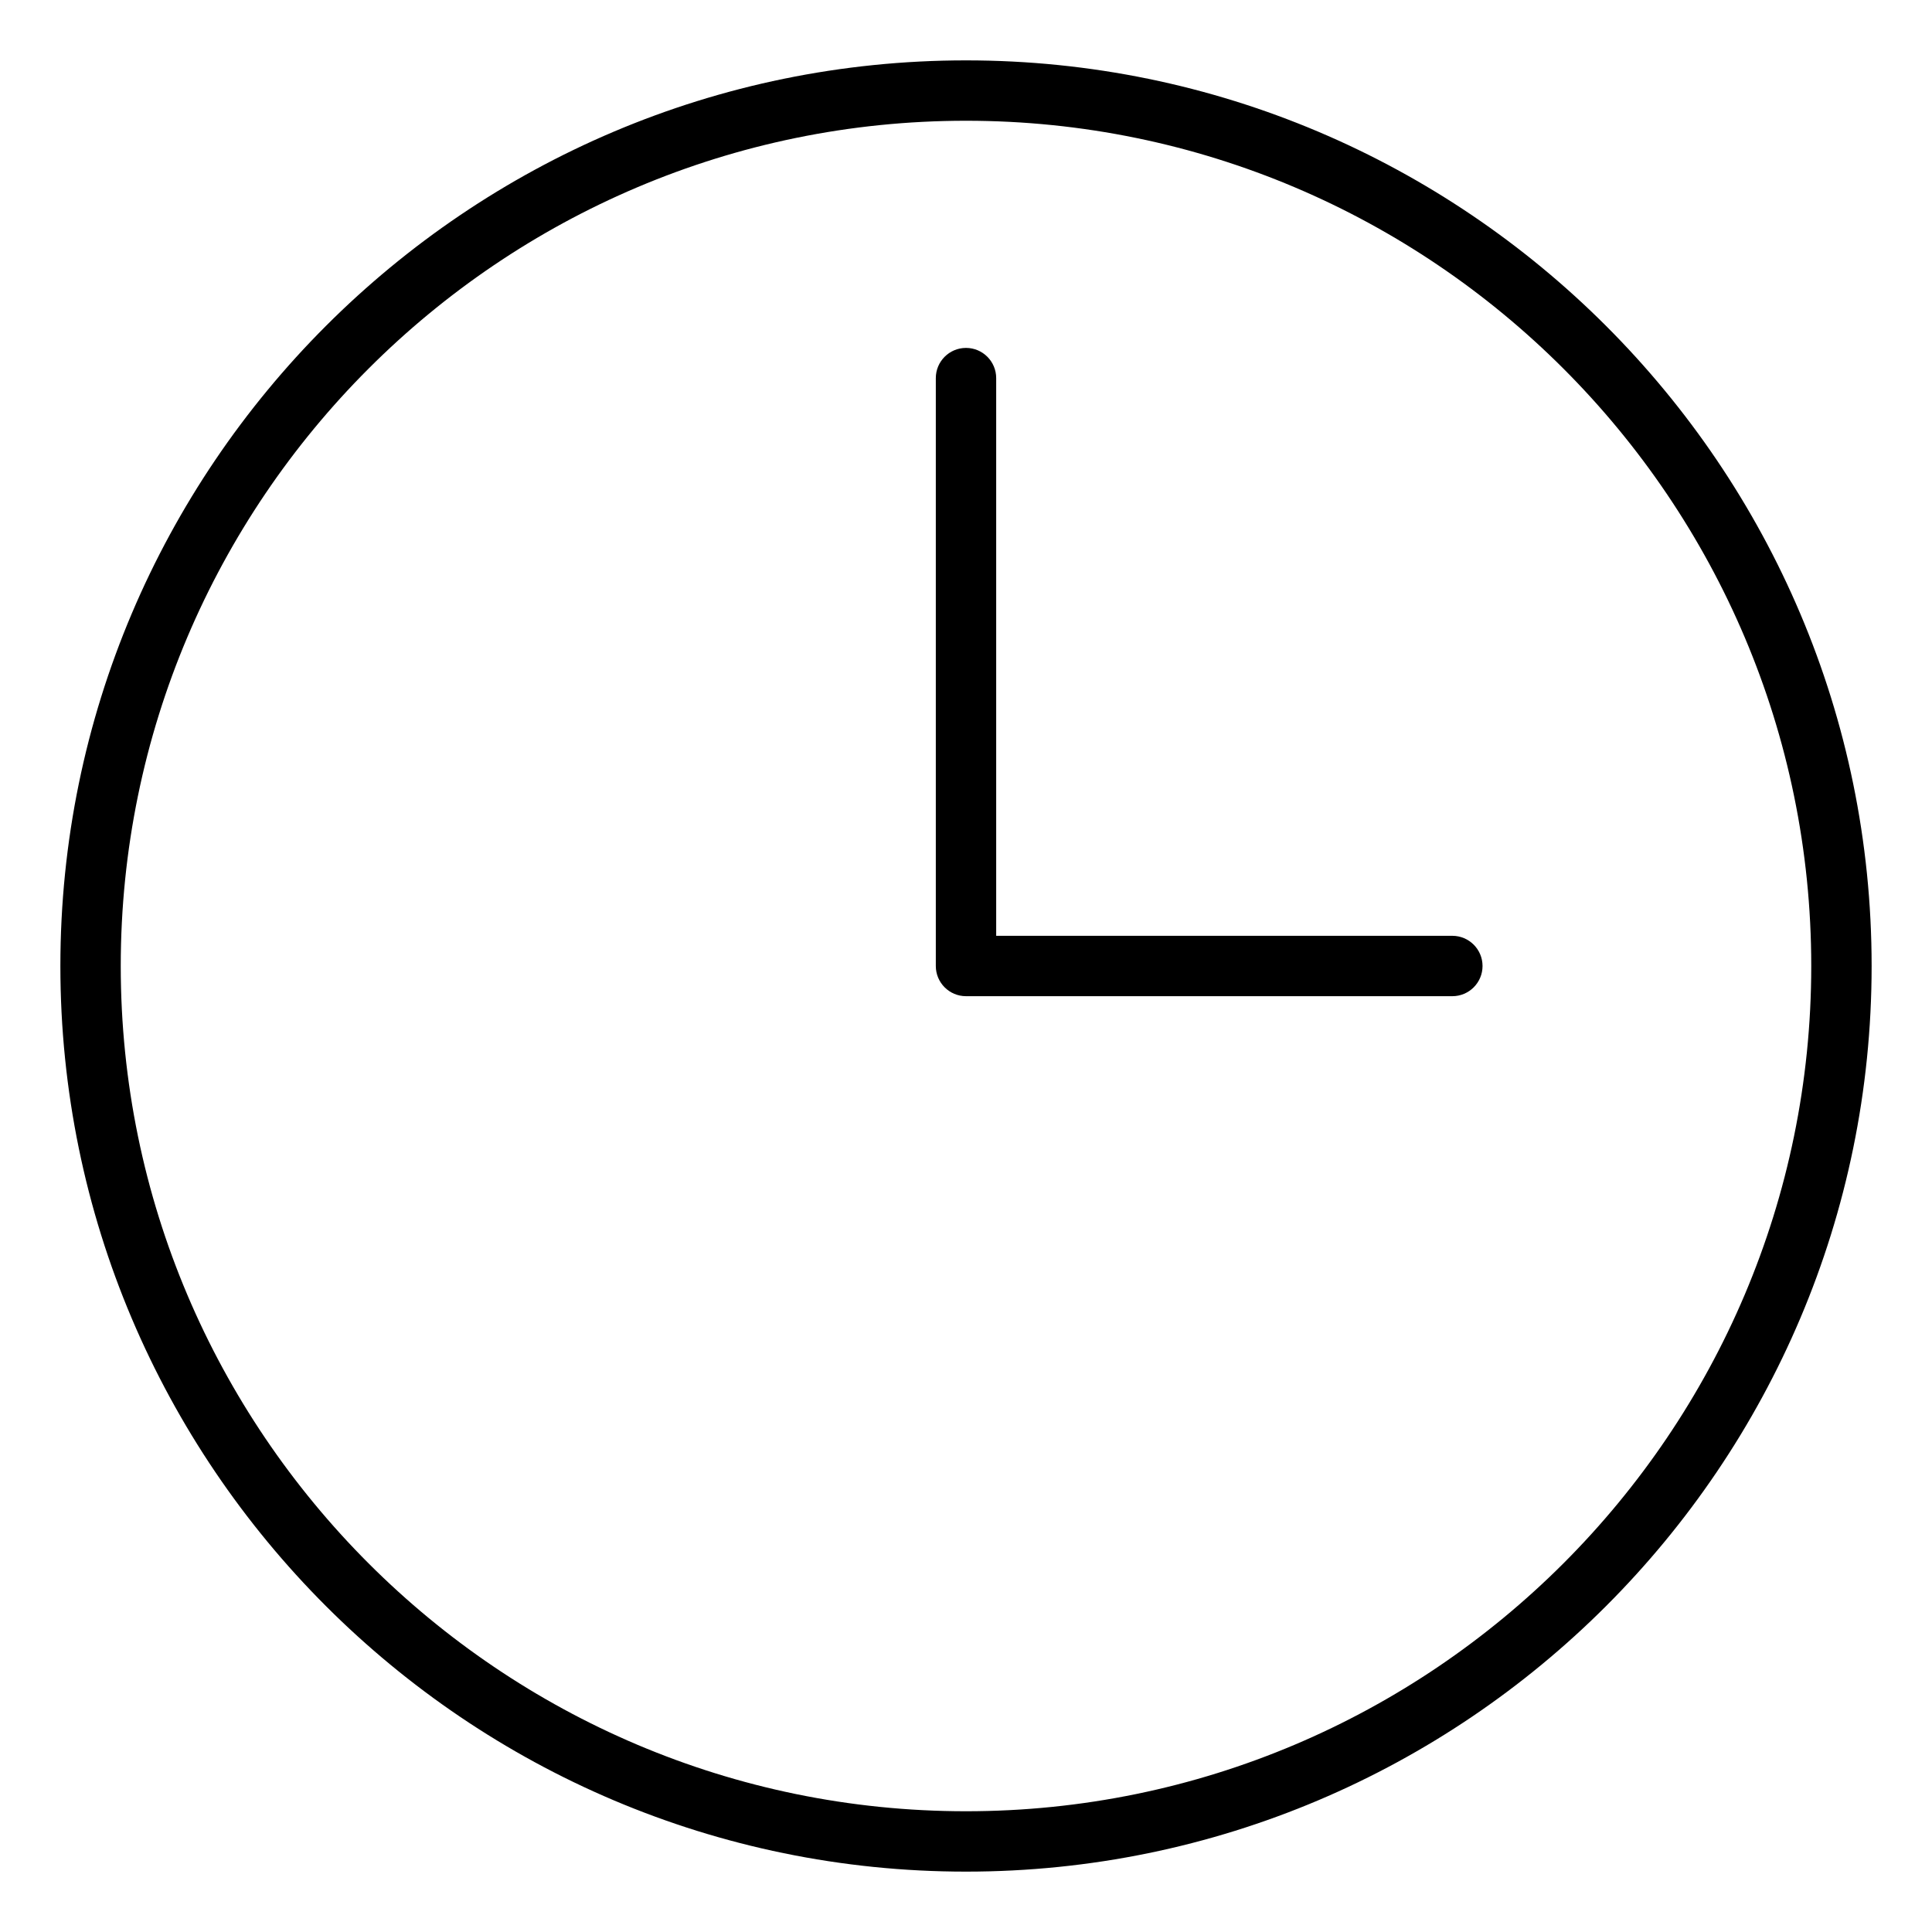
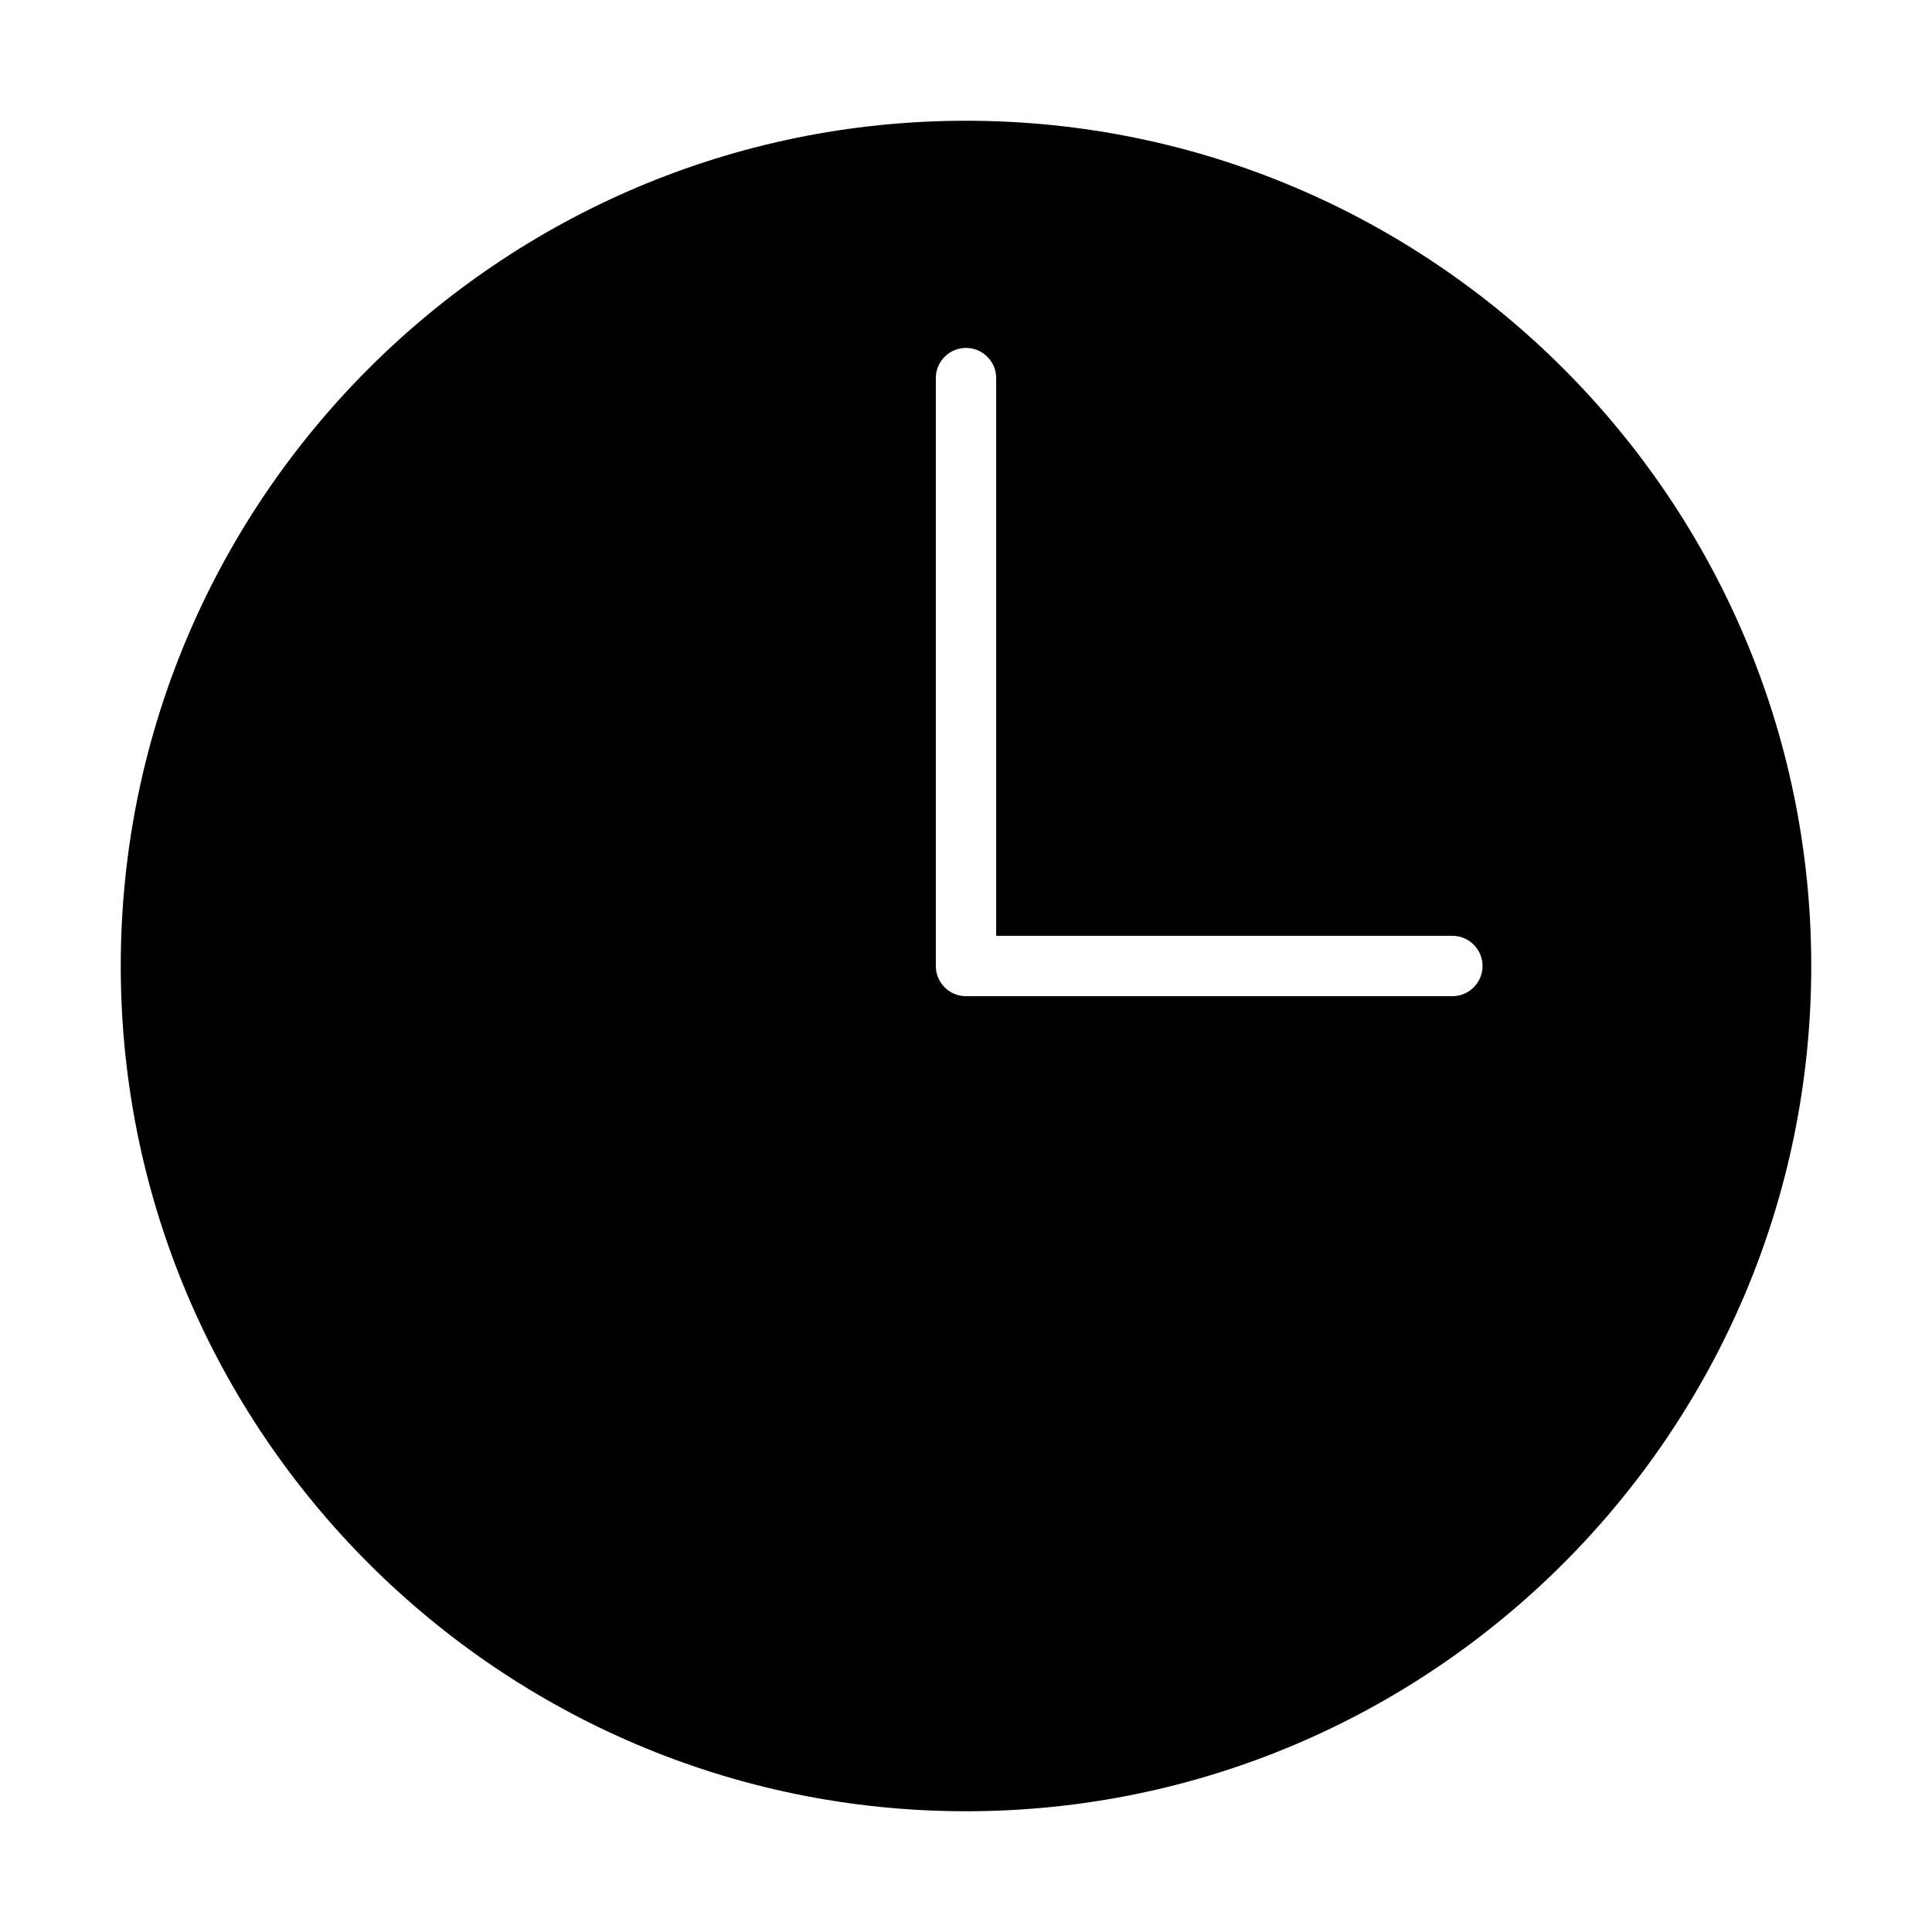
<svg xmlns="http://www.w3.org/2000/svg" data-name="Layer 1" viewBox="0 0 64 64" x="0px" y="0px">
-   <path d="M32,2C15.458,2,2,15.458,2,32s13.458,30,30,30,30-13.458,30-30S48.542,2,32,2Zm0,58c-15.439,0-28-12.561-28-28S16.561,4,32,4s28,12.561,28,28-12.561,28-28,28Z" />
-   <path d="M48.111,31h-15.111V12.525c0-.552-.448-1-1-1s-1,.448-1,1v19.475c0,.552,.448,1,1,1h16.111c.552,0,1-.448,1-1s-.448-1-1-1Z" />
+   <path d="M32,4c-15.439,0-28,12.561-28,28s12.561,28,28,28,28-12.561,28-28S47.439,4,32,4Zm16.111,29h-16.111c-.552,0-1-.448-1-1V12.525c0-.552,.448-1,1-1s1,.448,1,1V31h15.111c.552,0,1,.448,1,1s-.448,1-1,1Z" />
</svg>
